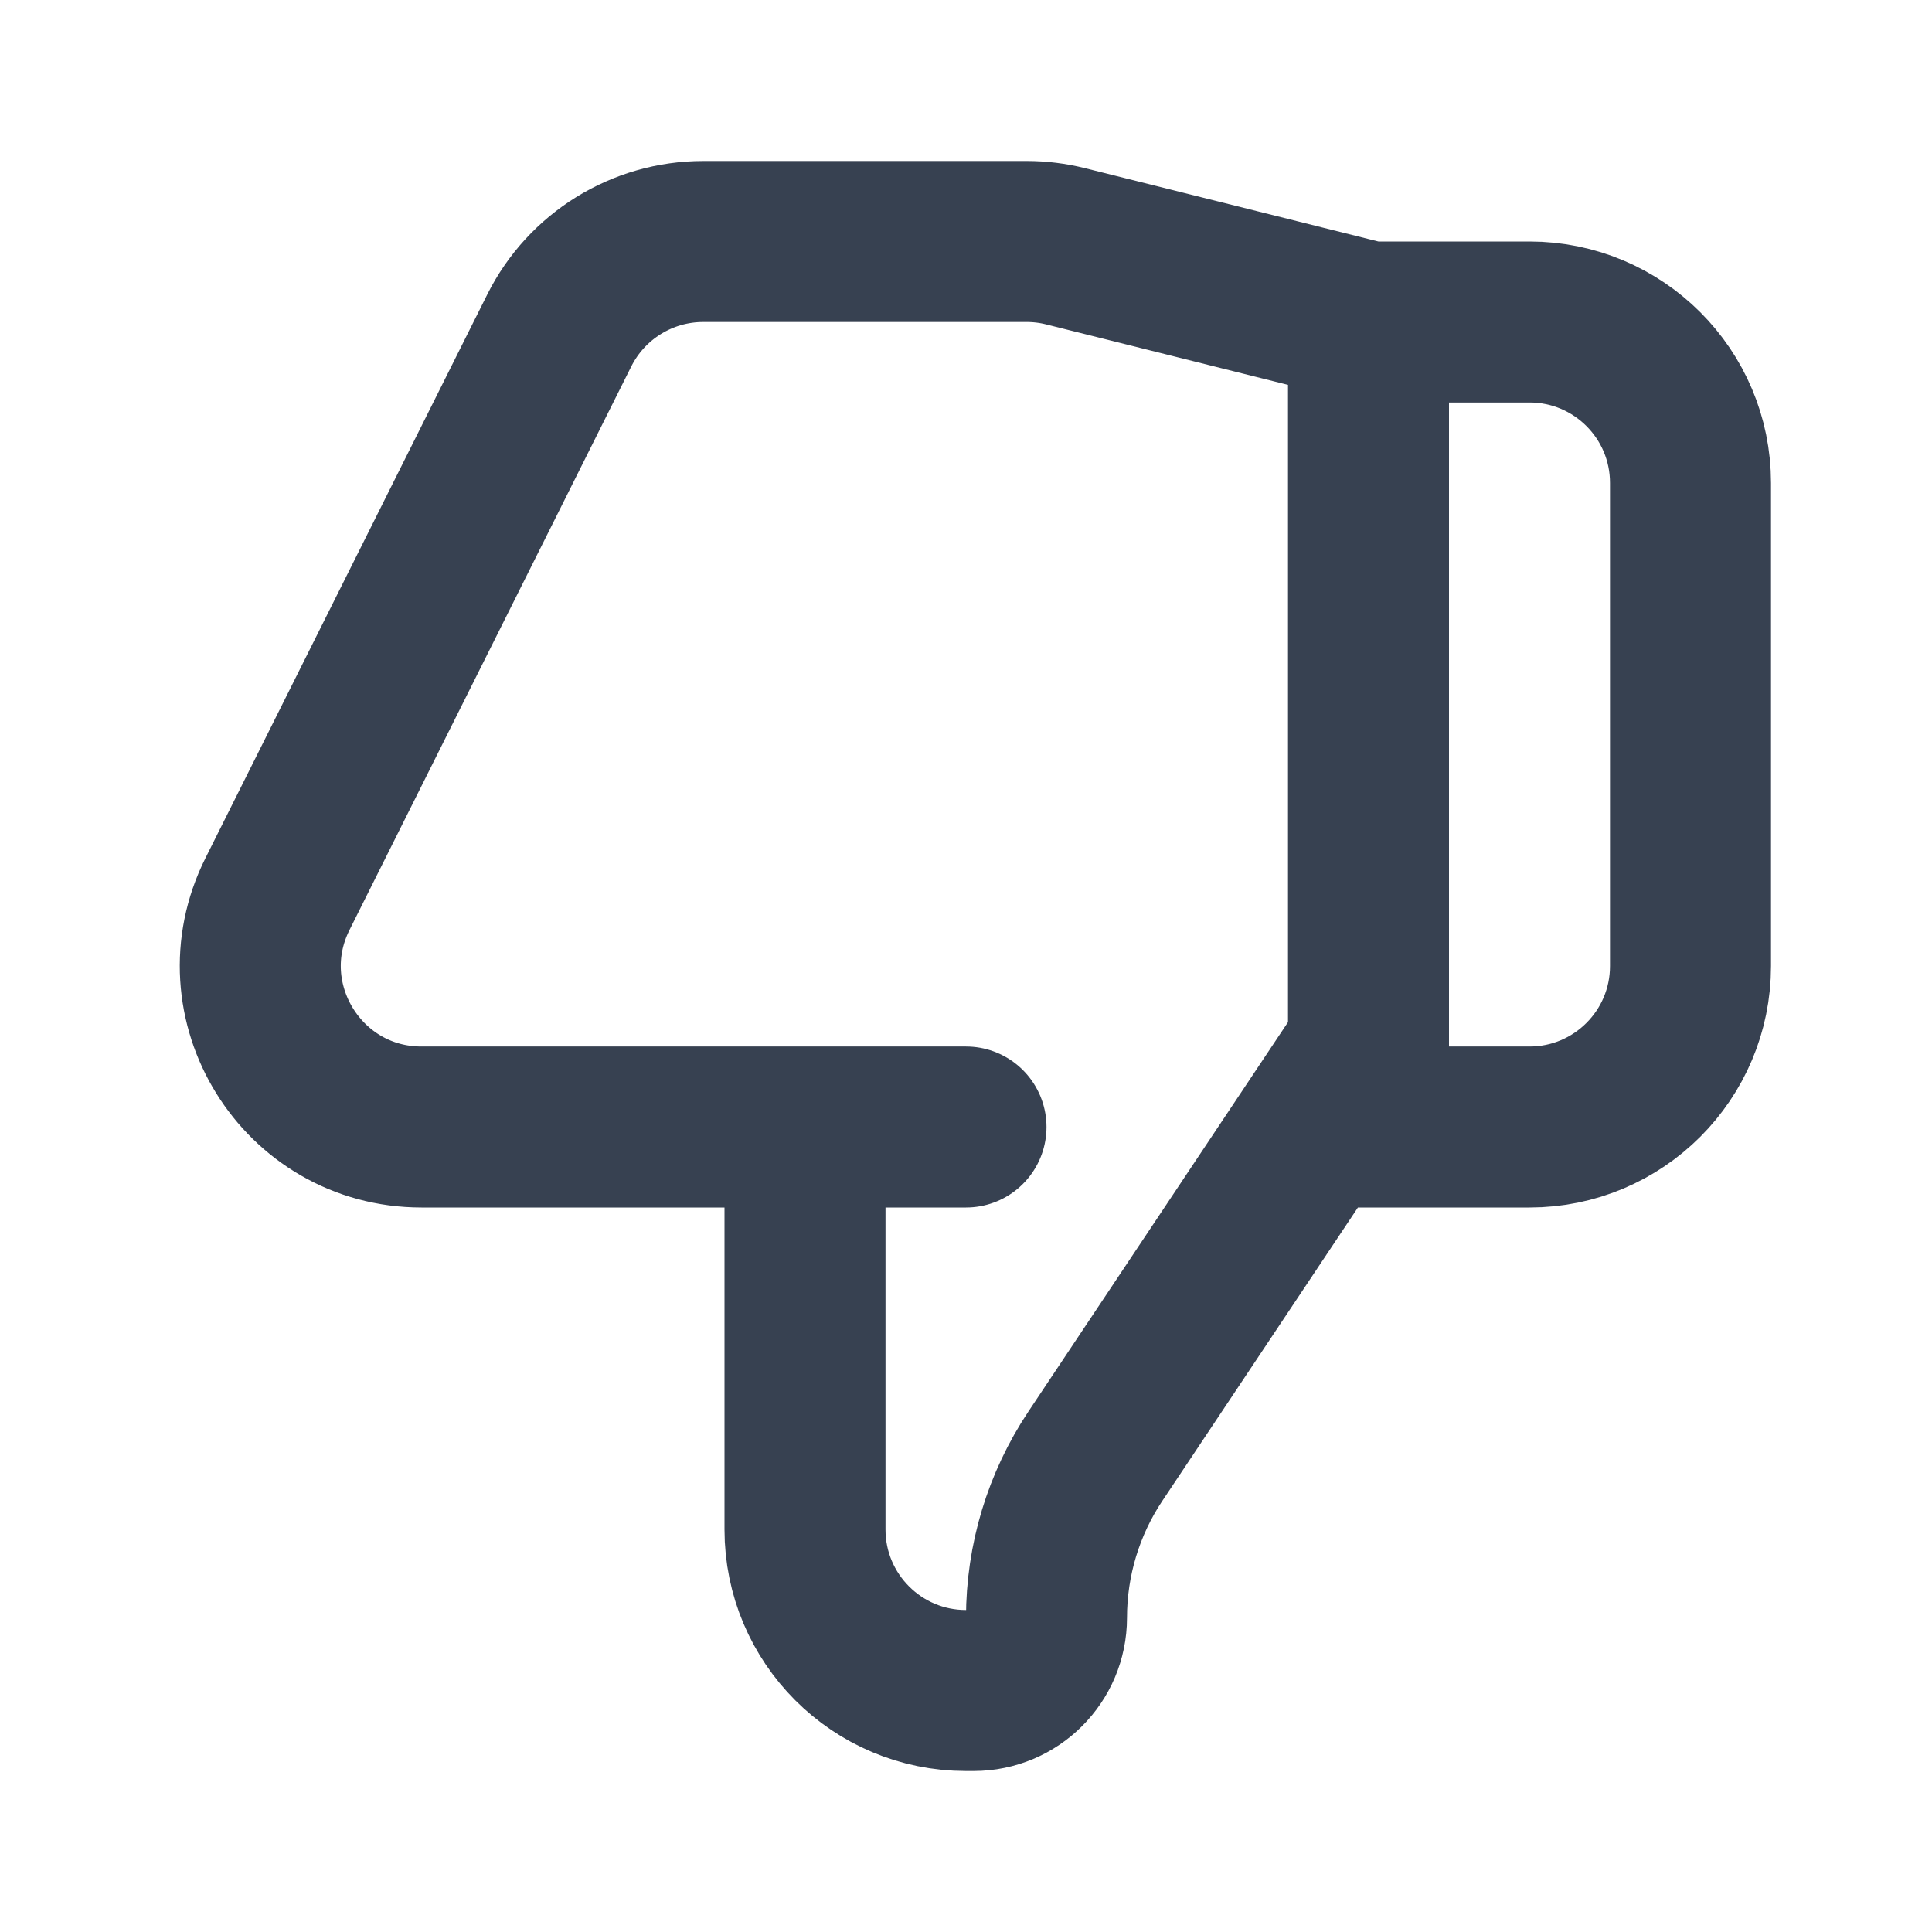
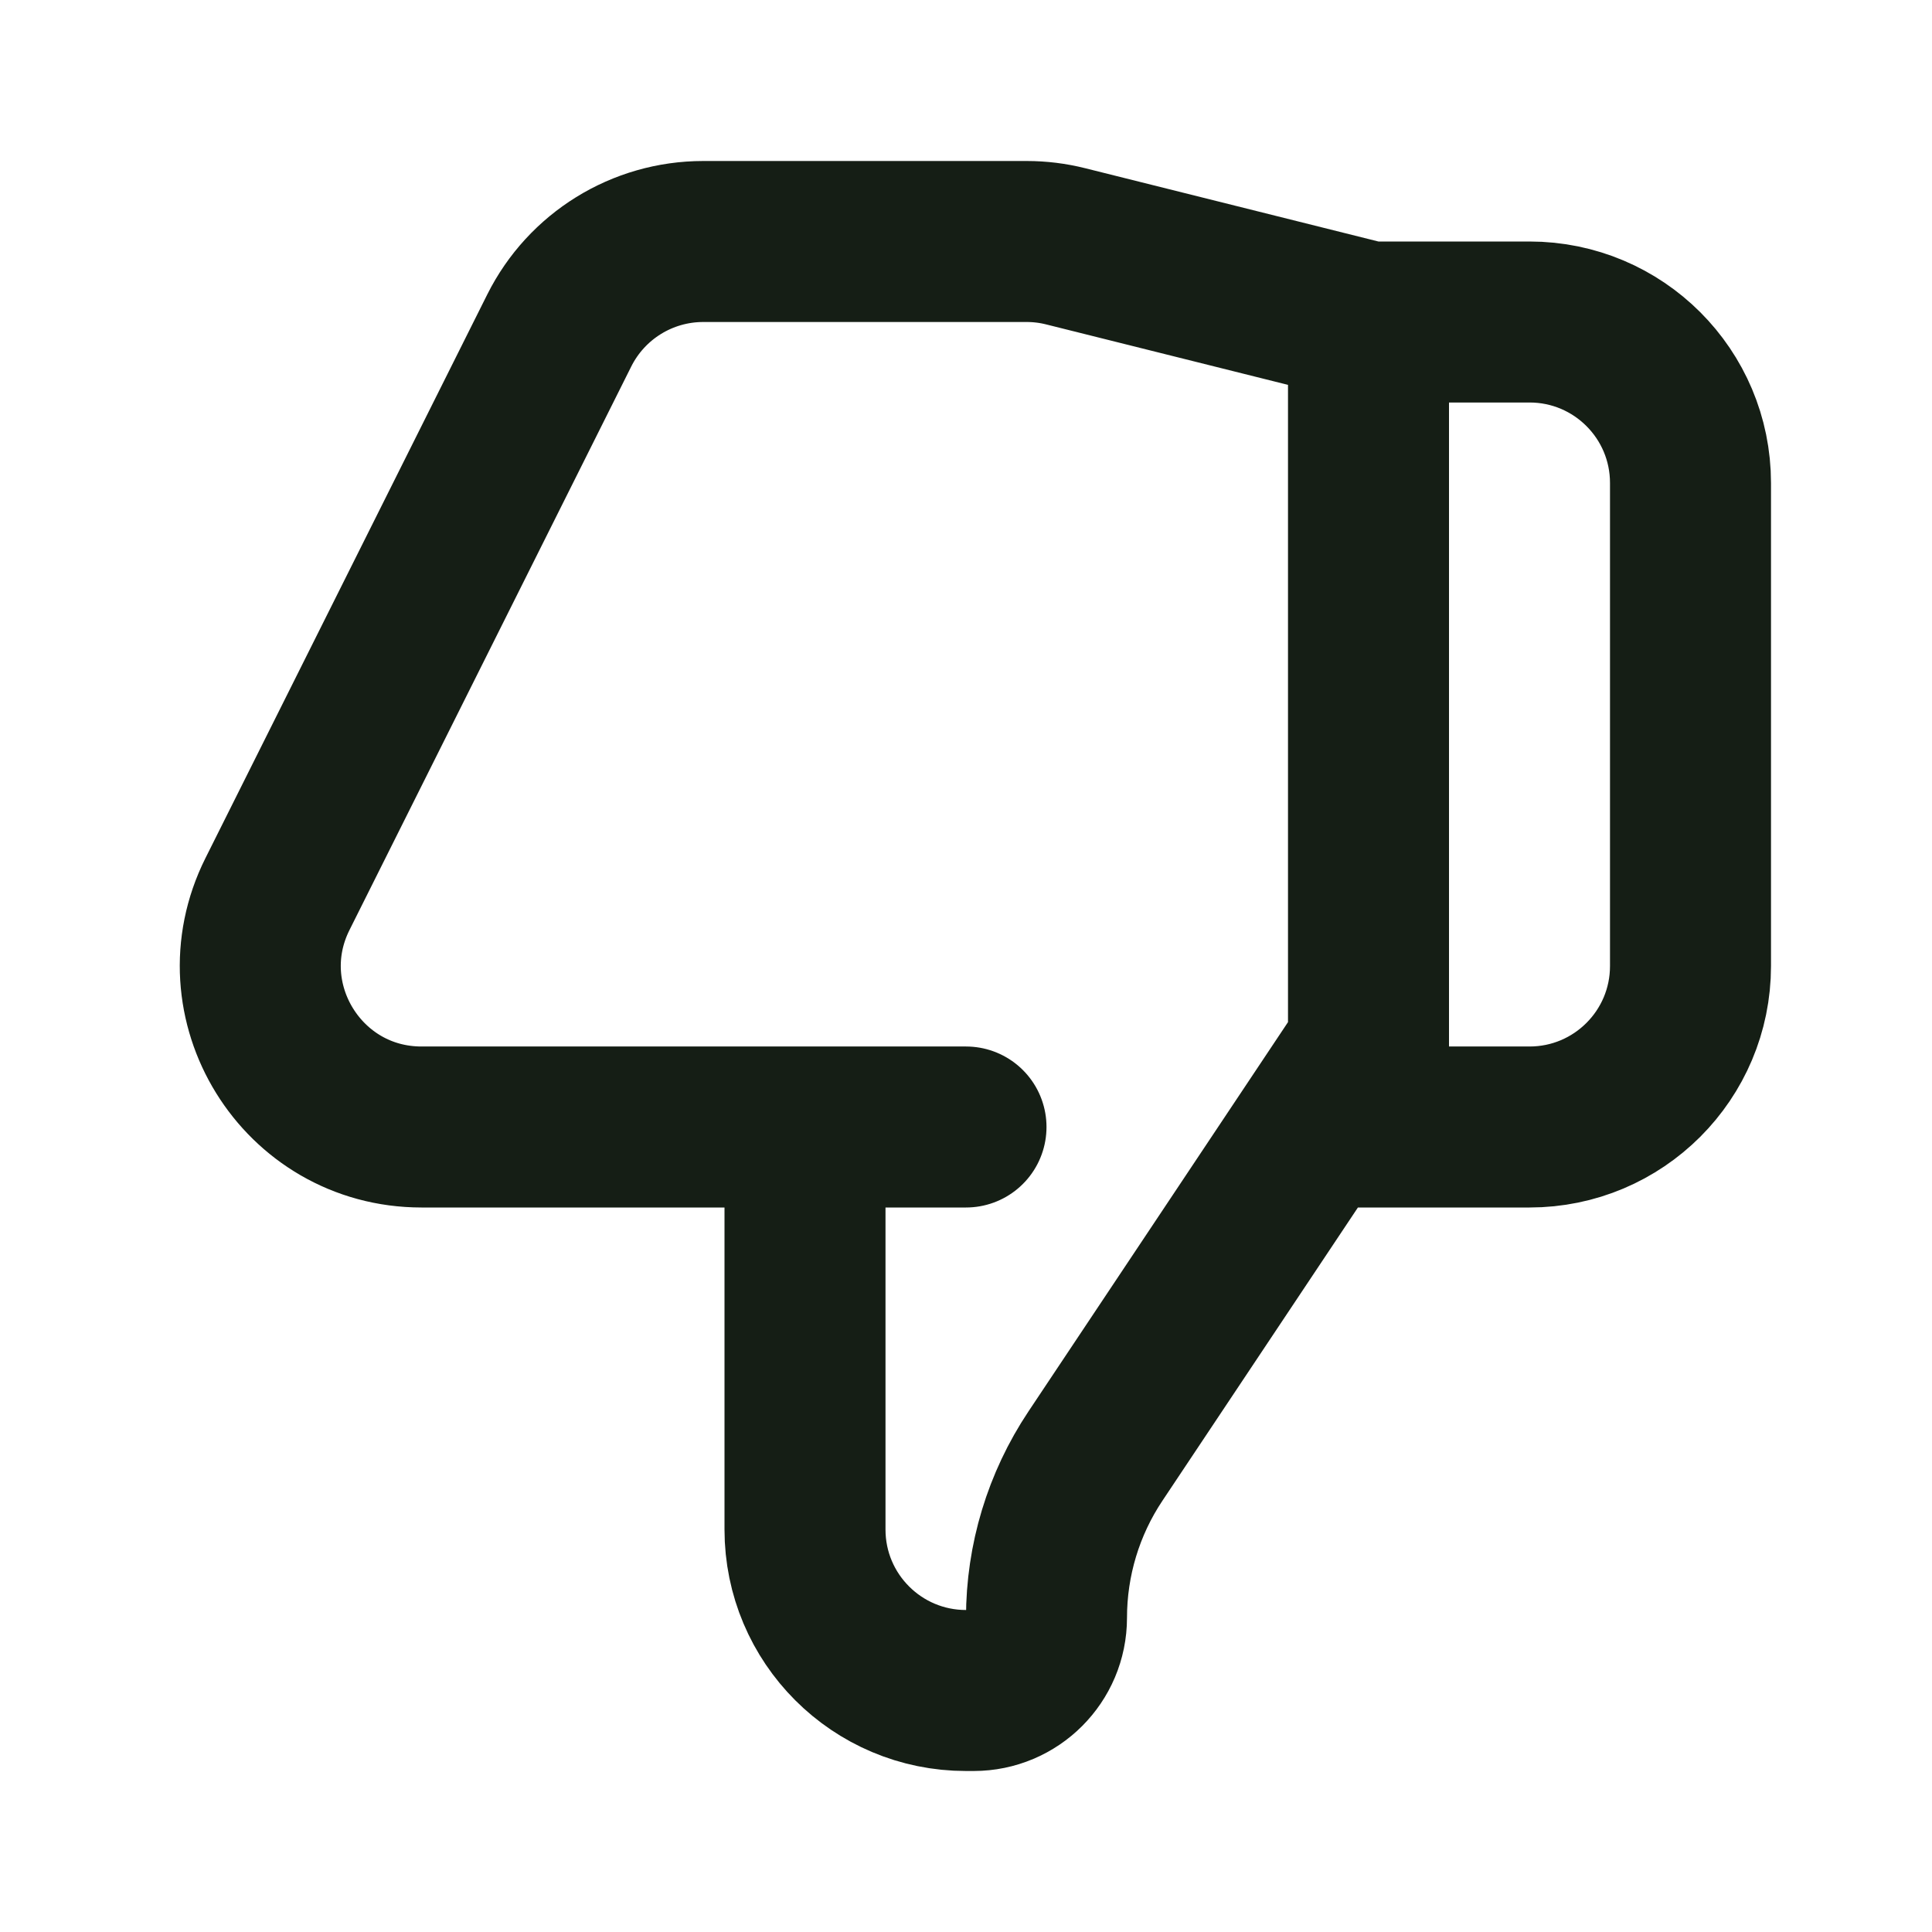
<svg xmlns="http://www.w3.org/2000/svg" width="24" height="24" viewBox="0 0 24 24" fill="none">
-   <path d="M10 14H5.236C3.749 14 2.782 12.435 3.447 11.106L6.947 4.106C7.286 3.428 7.978 3 8.736 3H12.754C12.917 3 13.08 3.02 13.239 3.06L17 4M10 14V19C10 20.105 10.895 21 12 21H12.095C12.595 21 13 20.595 13 20.096C13 19.381 13.211 18.683 13.608 18.088L17 13V4M10 14H12M17 4H19C20.105 4 21 4.895 21 6V12C21 13.105 20.105 14 19 14H16.5" stroke="#374151" stroke-width="2" stroke-linecap="round" stroke-linejoin="round" />
+   <path d="M10 14H5.236C3.749 14 2.782 12.435 3.447 11.106L6.947 4.106C7.286 3.428 7.978 3 8.736 3H12.754C12.917 3 13.08 3.02 13.239 3.06L17 4M10 14V19C10 20.105 10.895 21 12 21H12.095C12.595 21 13 20.595 13 20.096C13 19.381 13.211 18.683 13.608 18.088L17 13V4M10 14H12M17 4H19C20.105 4 21 4.895 21 6V12C21 13.105 20.105 14 19 14H16.5" stroke="#151E15" stroke-width="2" stroke-linecap="round" stroke-linejoin="round" />
</svg>
